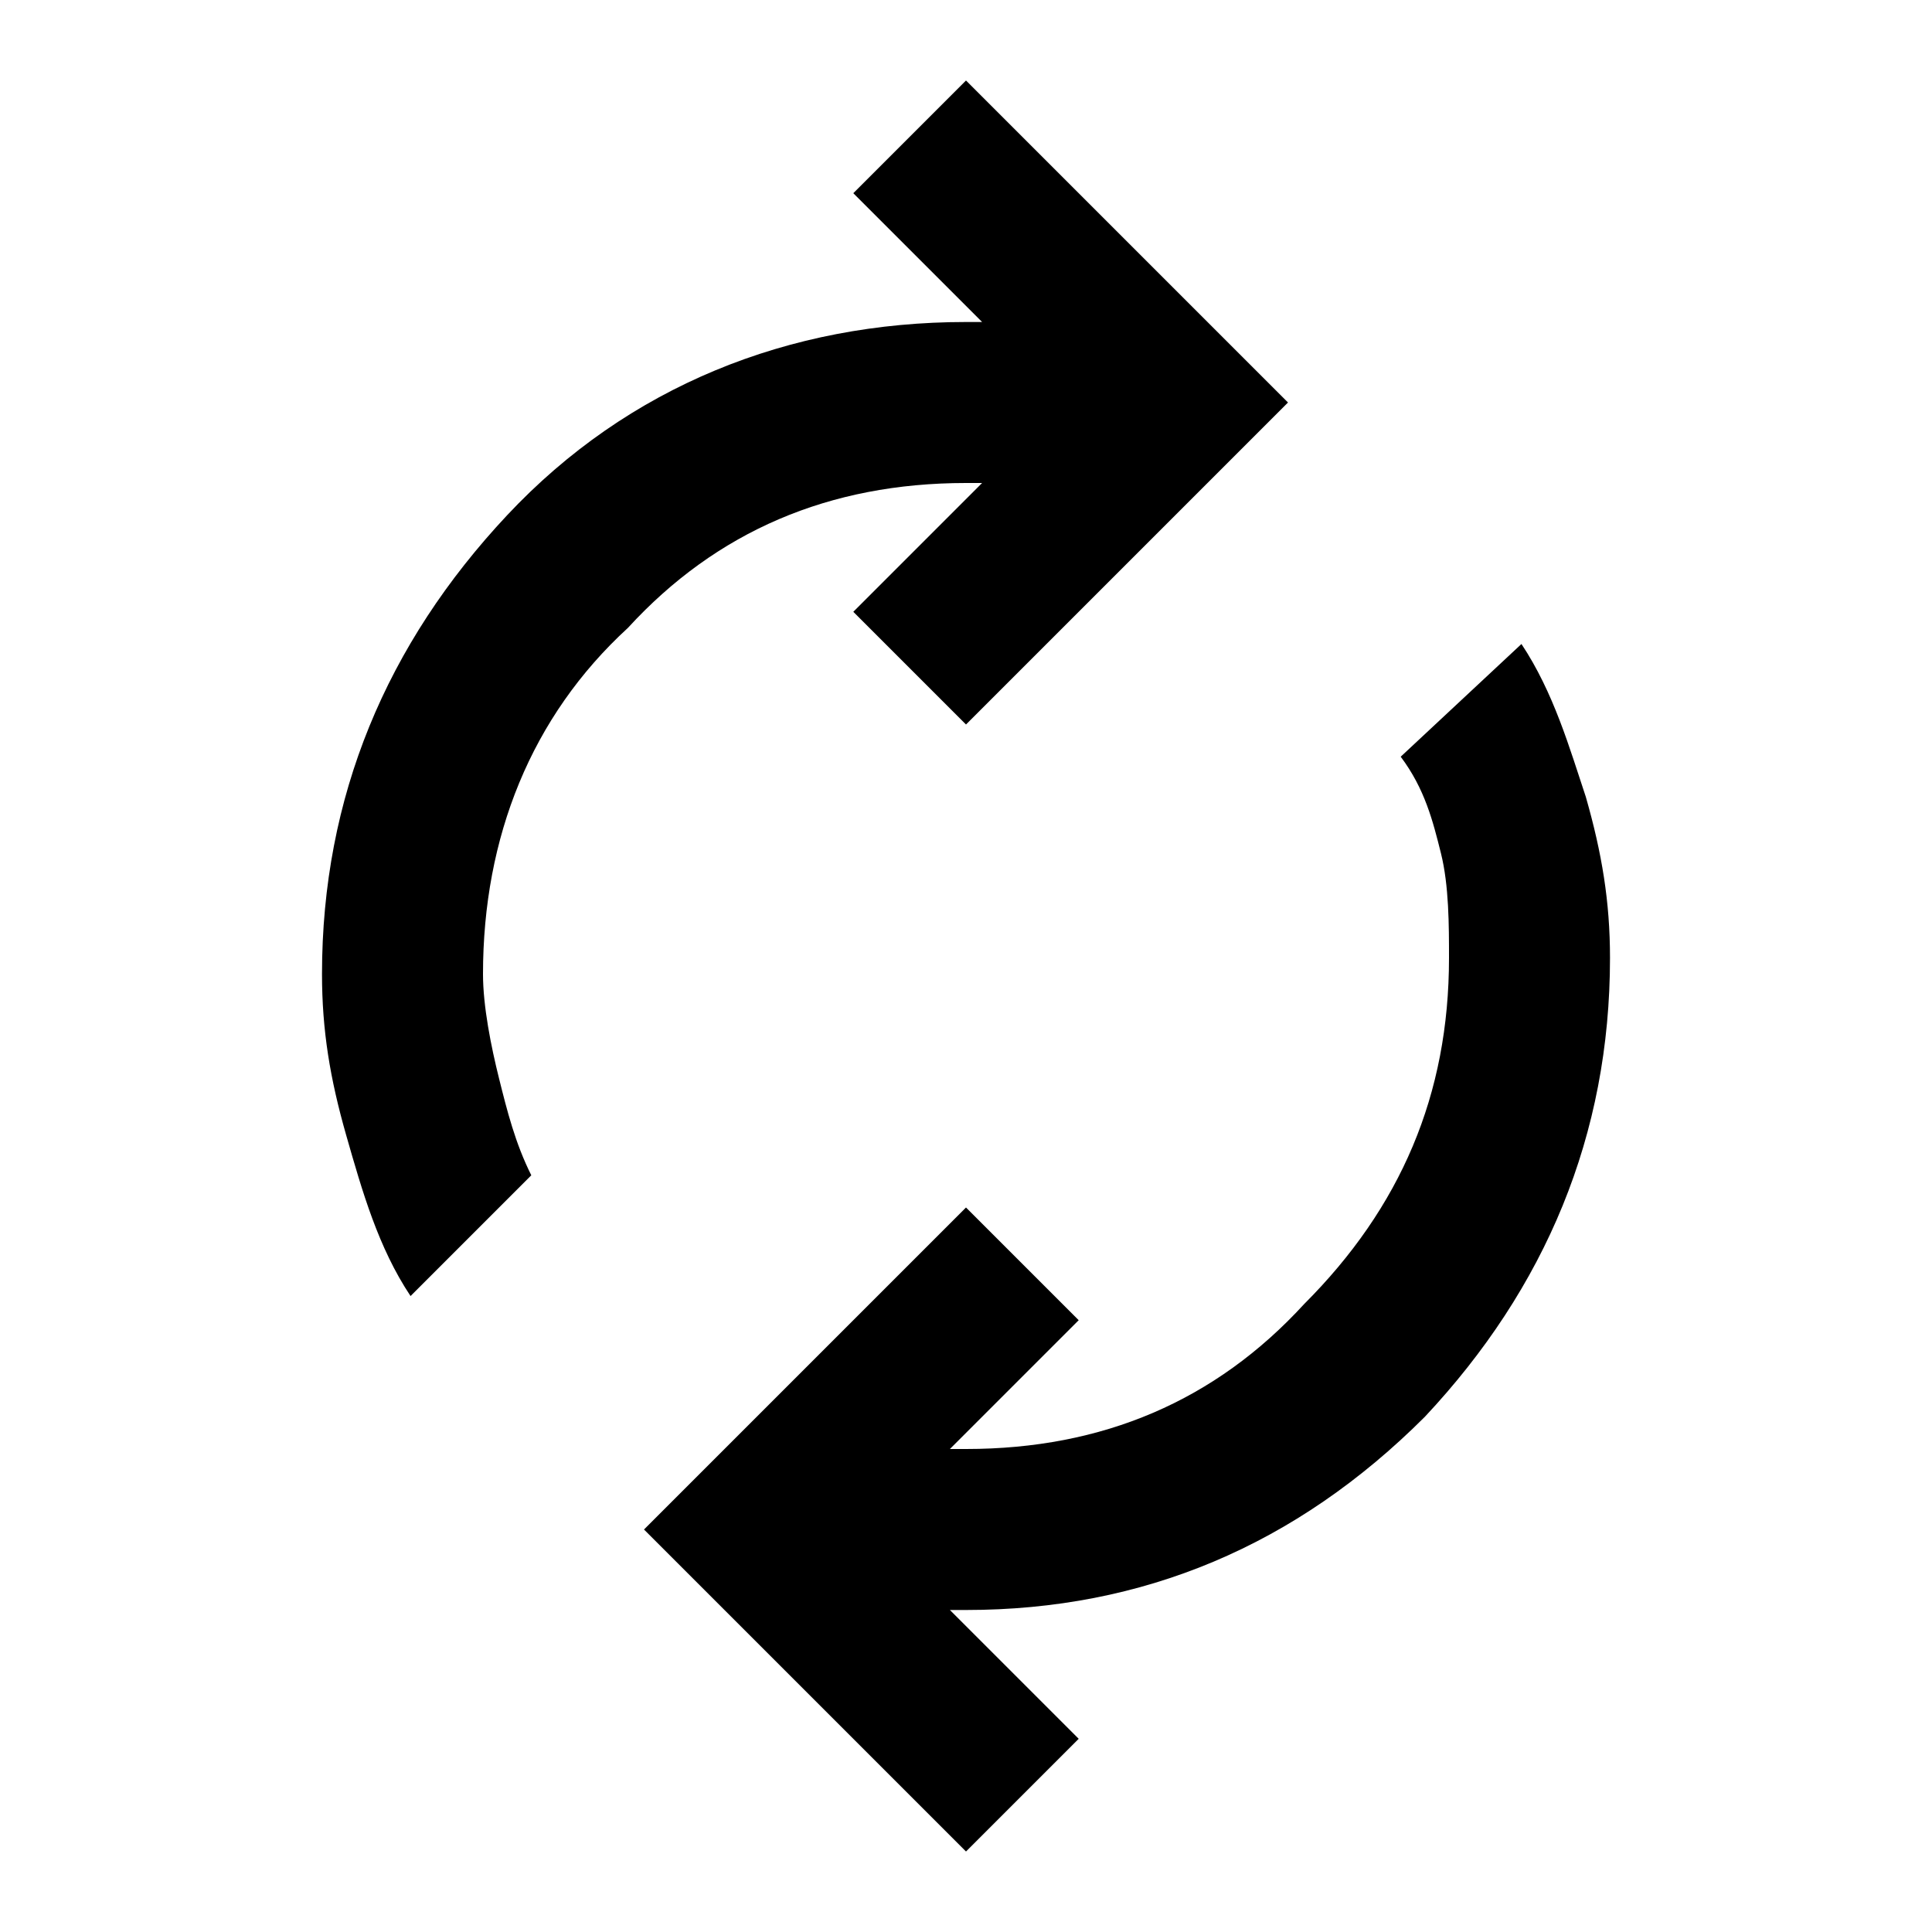
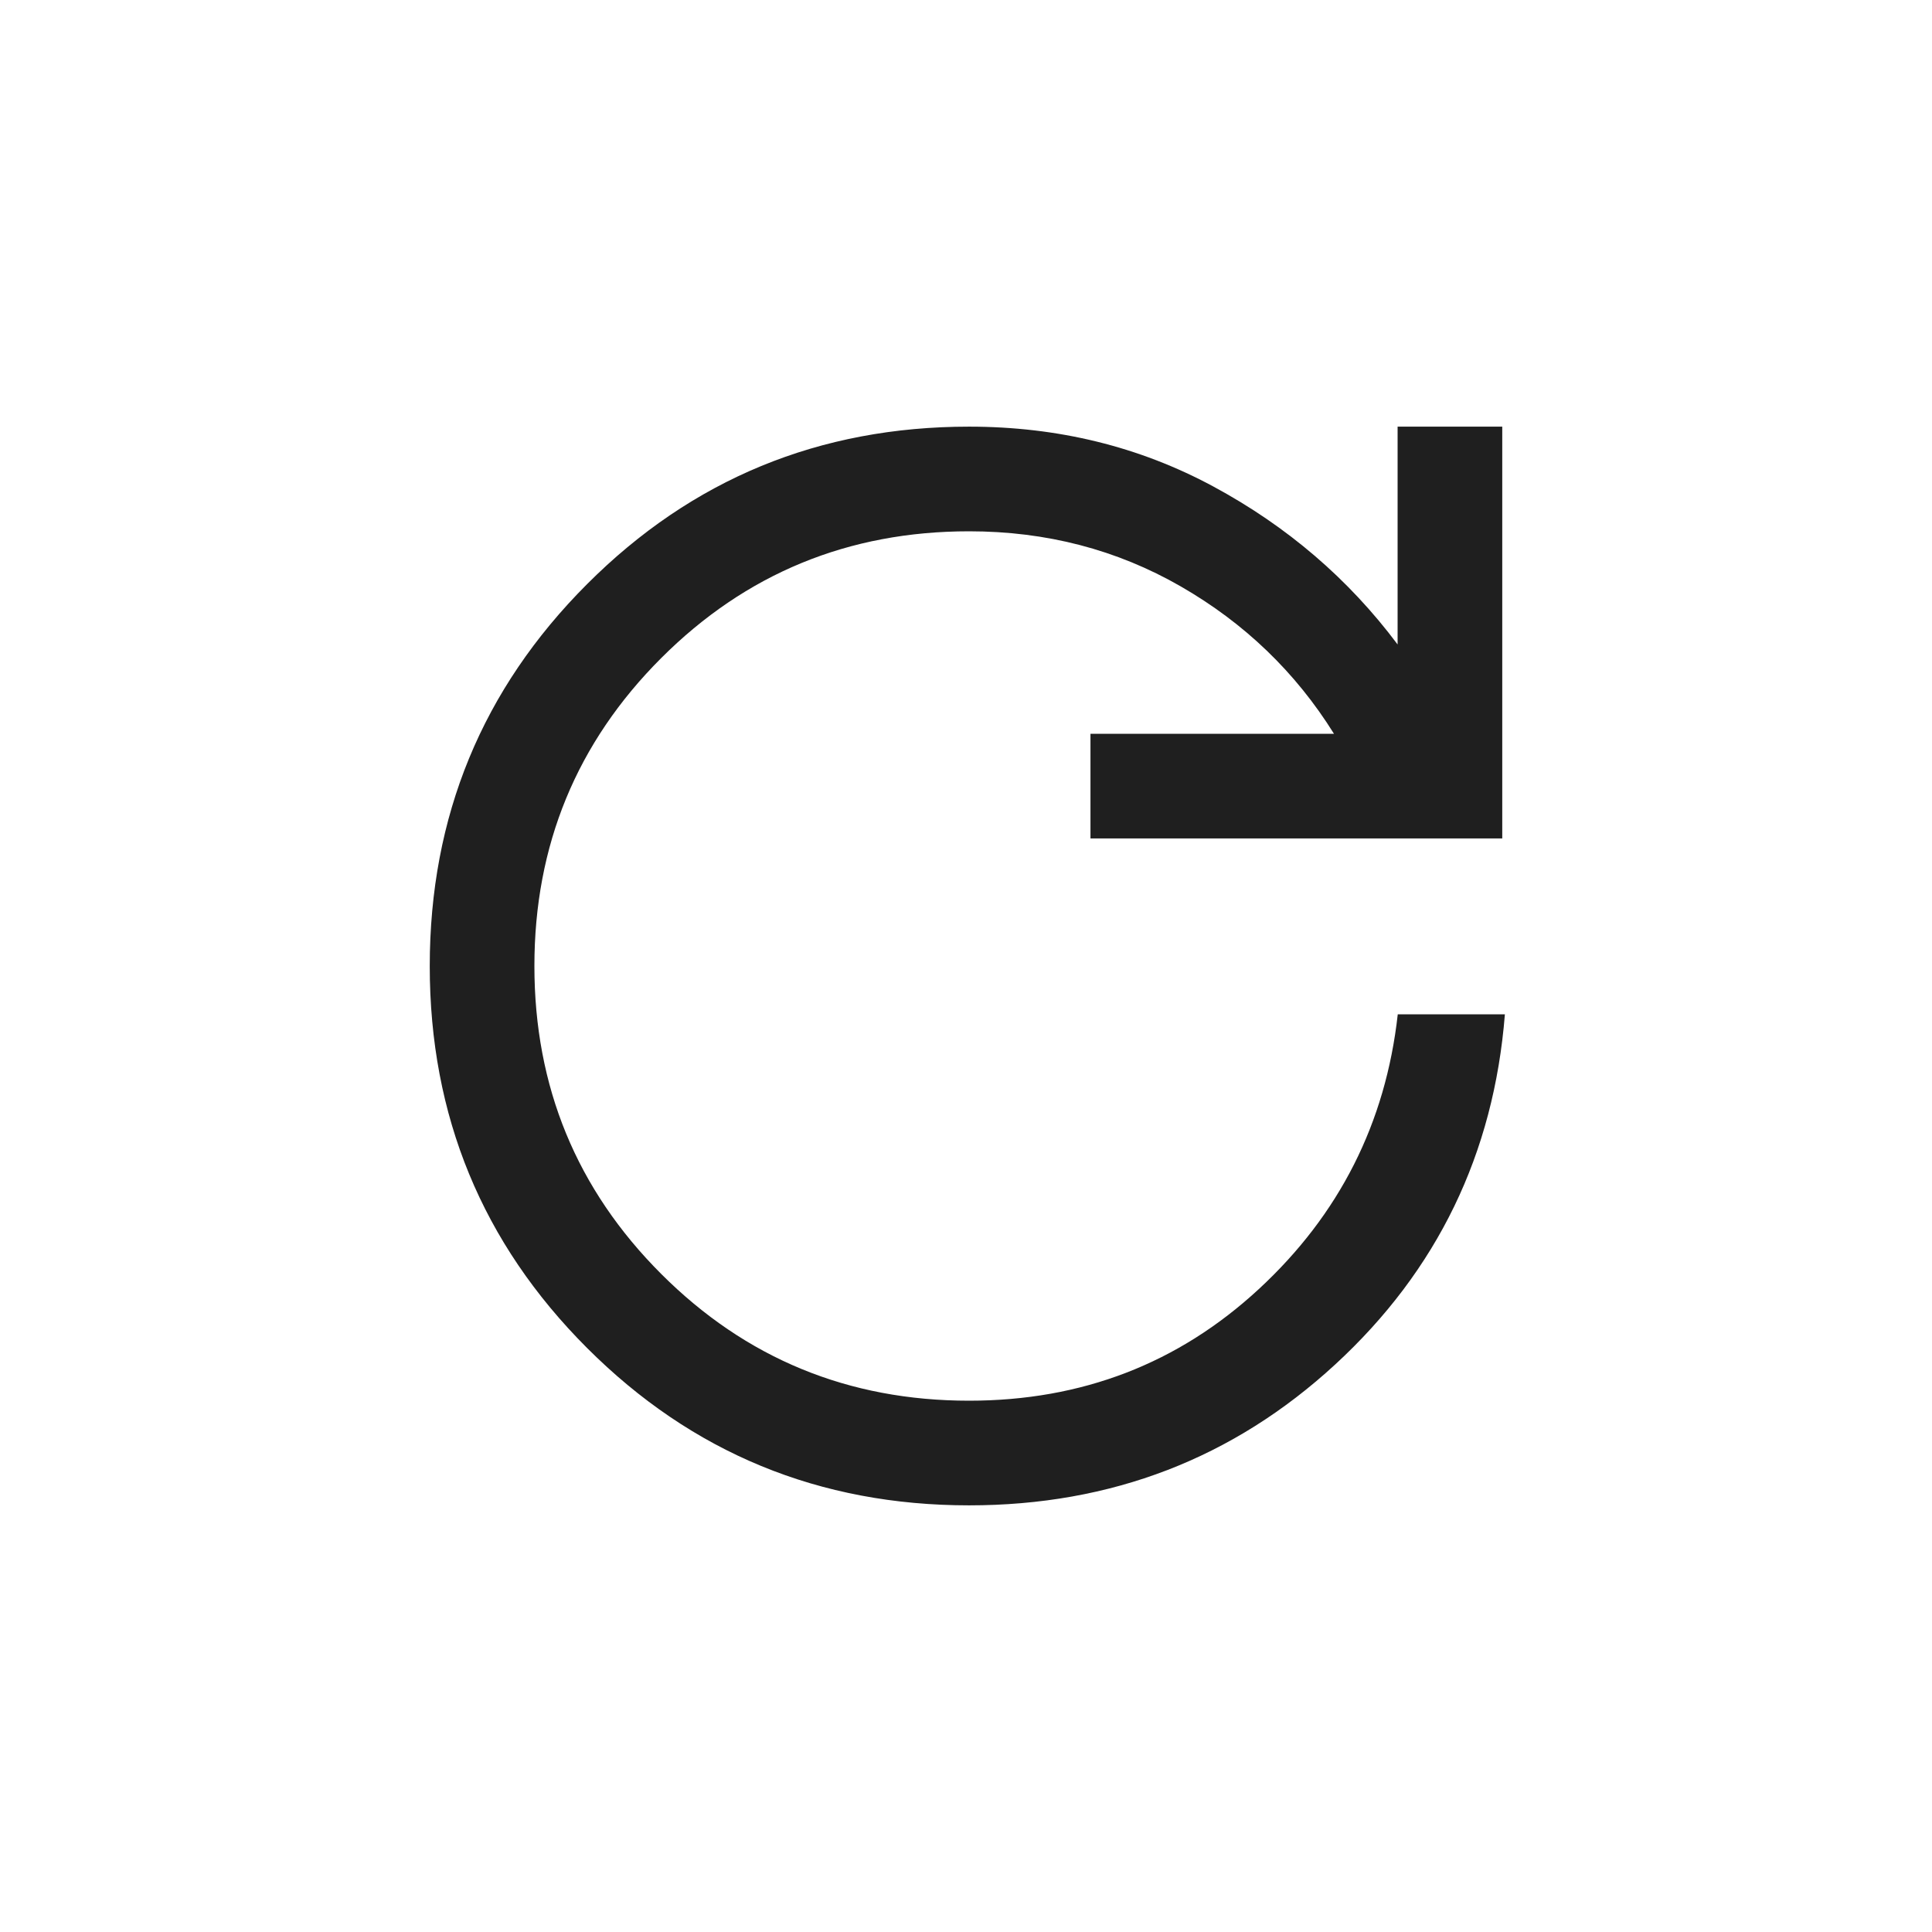
- <svg xmlns="http://www.w3.org/2000/svg" version="1.1" id="Layer_1" x="0px" y="0px" viewBox="0 0 24 24" style="enable-background:new 0 0 24 24;" xml:space="preserve">
-   <g>
-     <path d="M5.1,16.1c-0.4-0.6-0.6-1.3-0.8-2C4.1,13.4,4,12.8,4,12.1c0-2.2,0.8-4.1,2.3-5.7S9.8,4,12,4h0.2l-1.6-1.6L12,1l4,4l-4,4   l-1.4-1.4L12.2,6H12c-1.7,0-3.1,0.6-4.2,1.8C6.6,8.9,6,10.4,6,12.1c0,0.4,0.1,0.9,0.2,1.3c0.1,0.4,0.2,0.8,0.4,1.2L5.1,16.1z    M12,23l-4-4l4-4l1.4,1.4L11.8,18H12c1.7,0,3.1-0.6,4.2-1.8c1.2-1.2,1.8-2.6,1.8-4.3c0-0.4,0-0.9-0.1-1.3s-0.2-0.8-0.5-1.2L18.9,8   c0.4,0.6,0.6,1.3,0.8,1.9c0.2,0.7,0.3,1.3,0.3,2c0,2.2-0.8,4.1-2.3,5.7C16.1,19.2,14.2,20,12,20h-0.2l1.6,1.6L12,23z" />
+ <svg xmlns="http://www.w3.org/2000/svg" height="20px" viewBox="0 0 960 960" width="20px" fill="#1f1f1f">
+   <g transform="translate(0 960)">
+     <path d="M481.54-212q-111.63 0-189.81-78.17-78.19-78.17-78.19-189.77 0-111.6 78.19-189.83Q369.91-748 481.54-748q66.15 0 121.27 29.69 55.11 29.7 91.65 78.54V-748h52v204.61H541.85v-51.99h121q-28.62-45.93-76.2-73.27Q539.08-696 481.54-696q-90 0-153 63t-63 153q0 90 63 153t153 63q84 0 144-55.5t69-136.5h53.23q-8.23 103.92-84.27 173.96Q587.46-212 481.54-212Z" />
  </g>
</svg>
